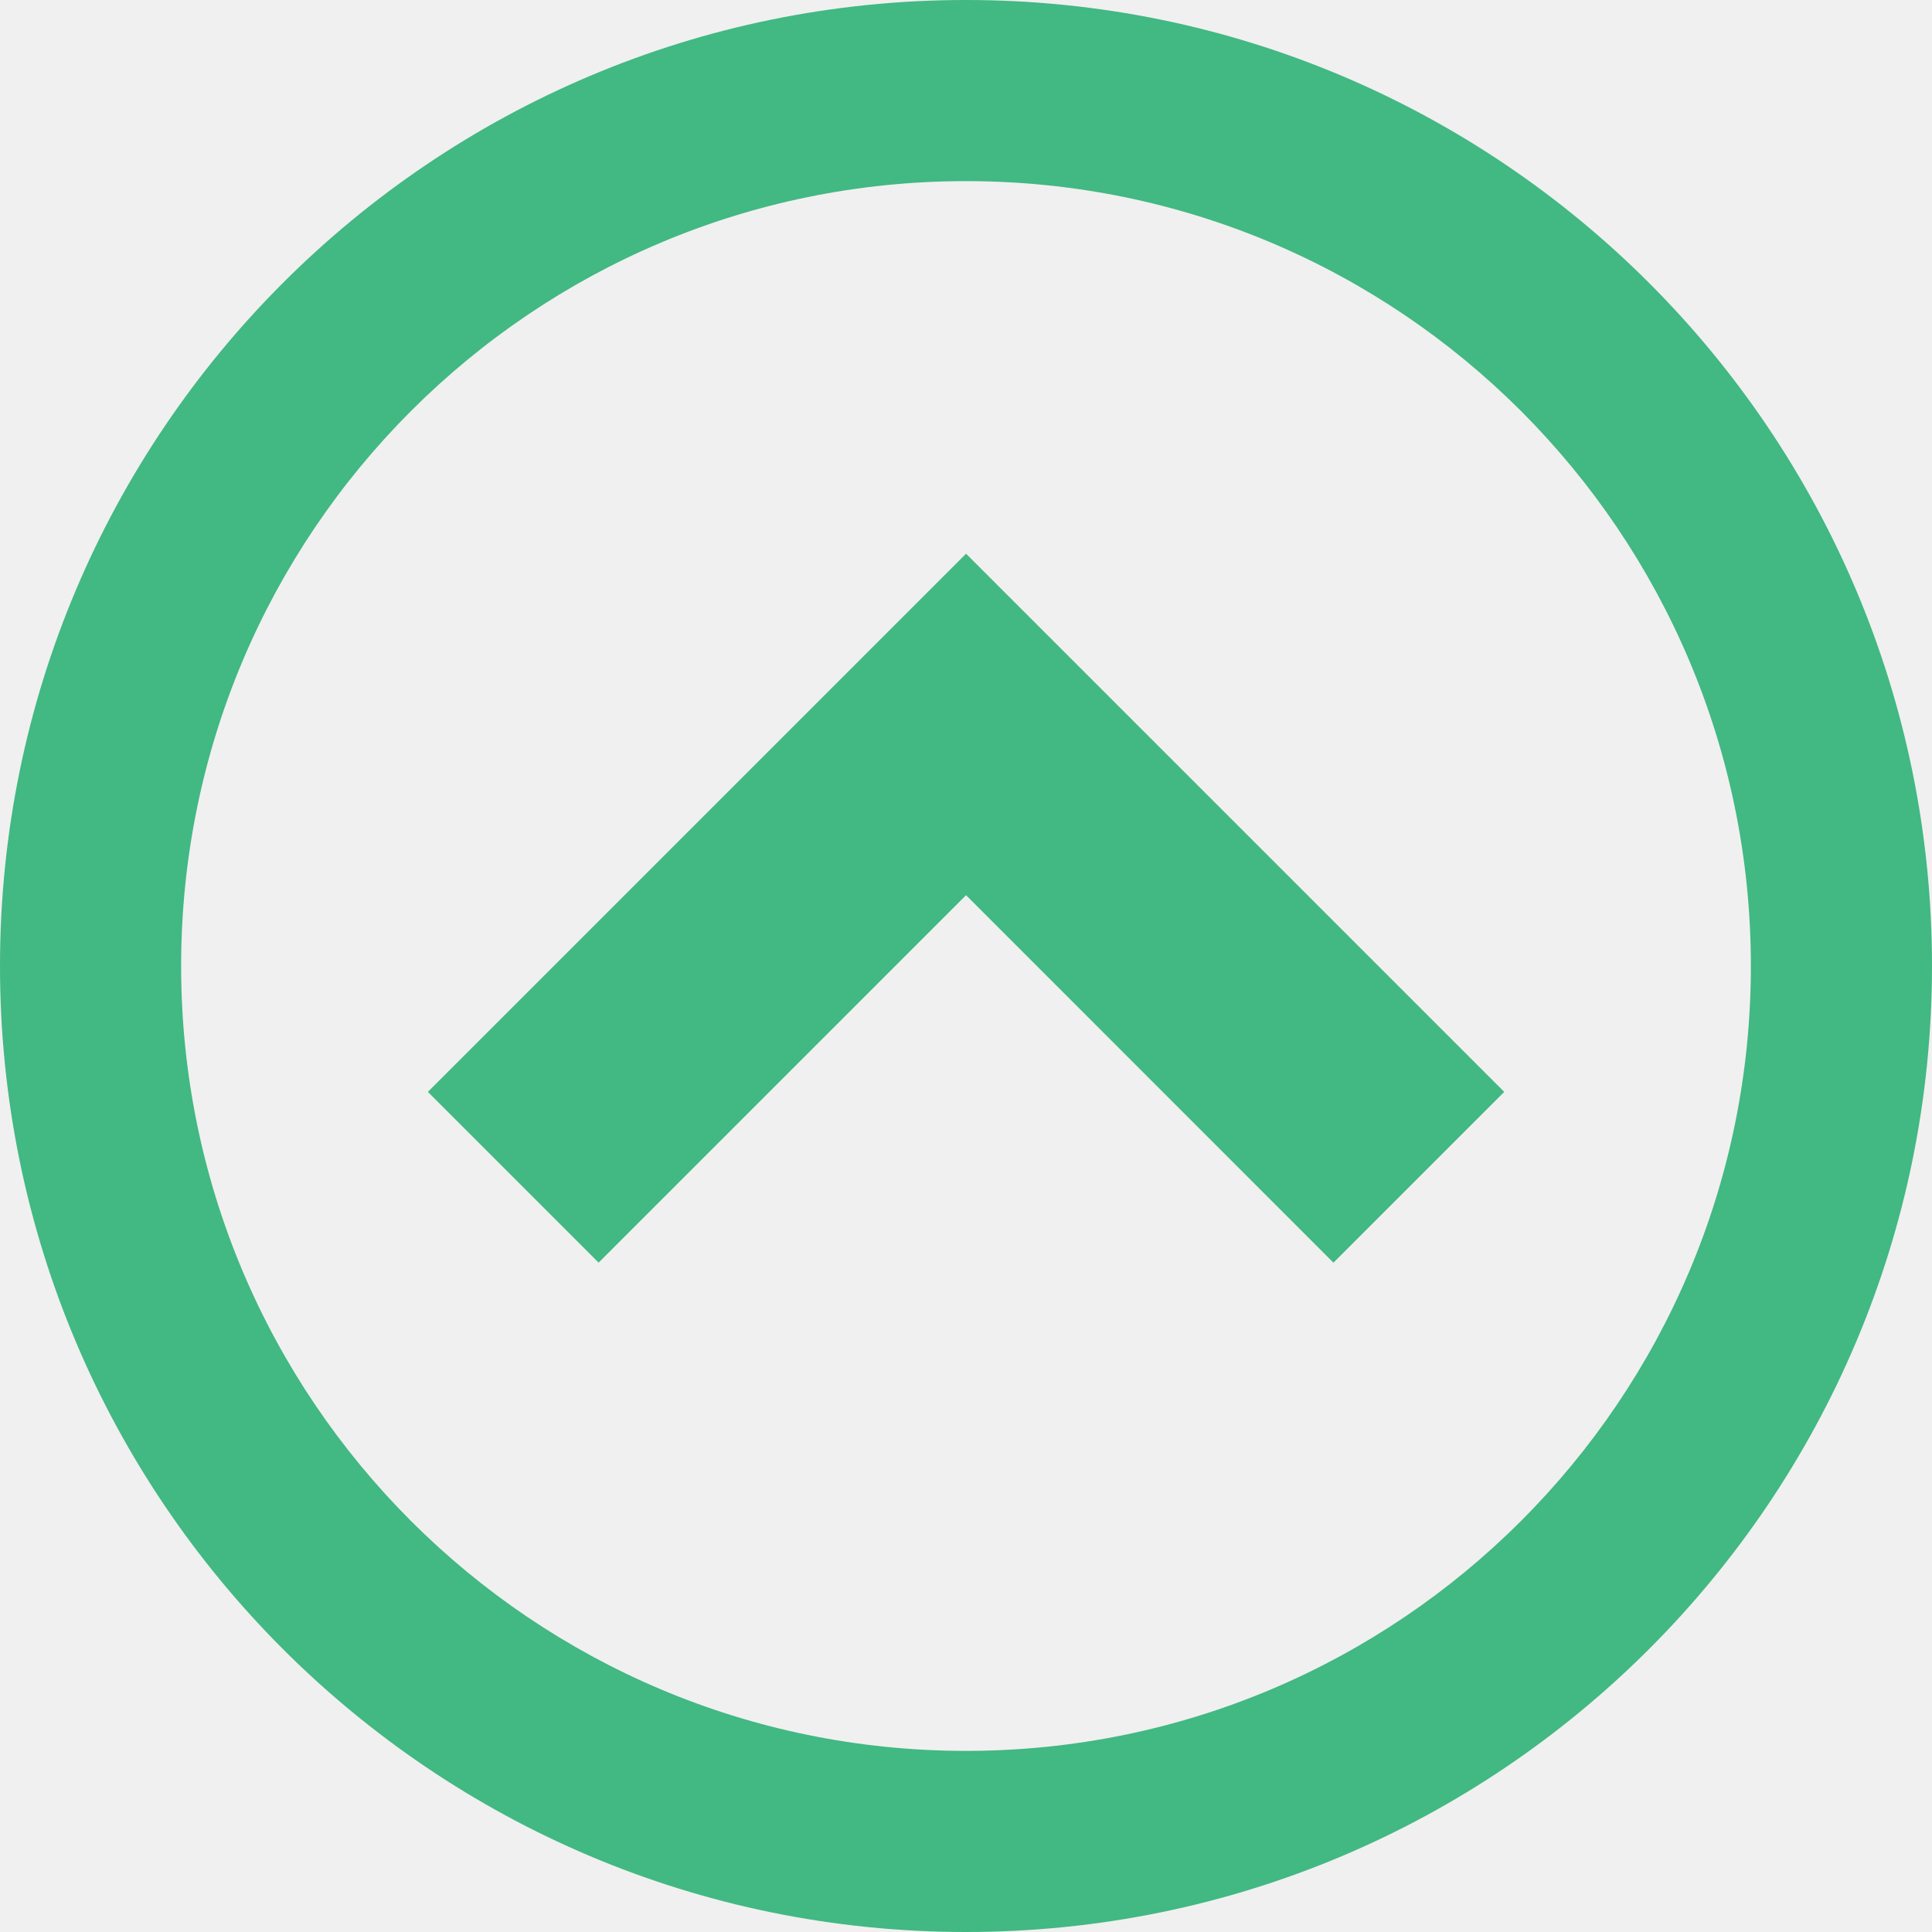
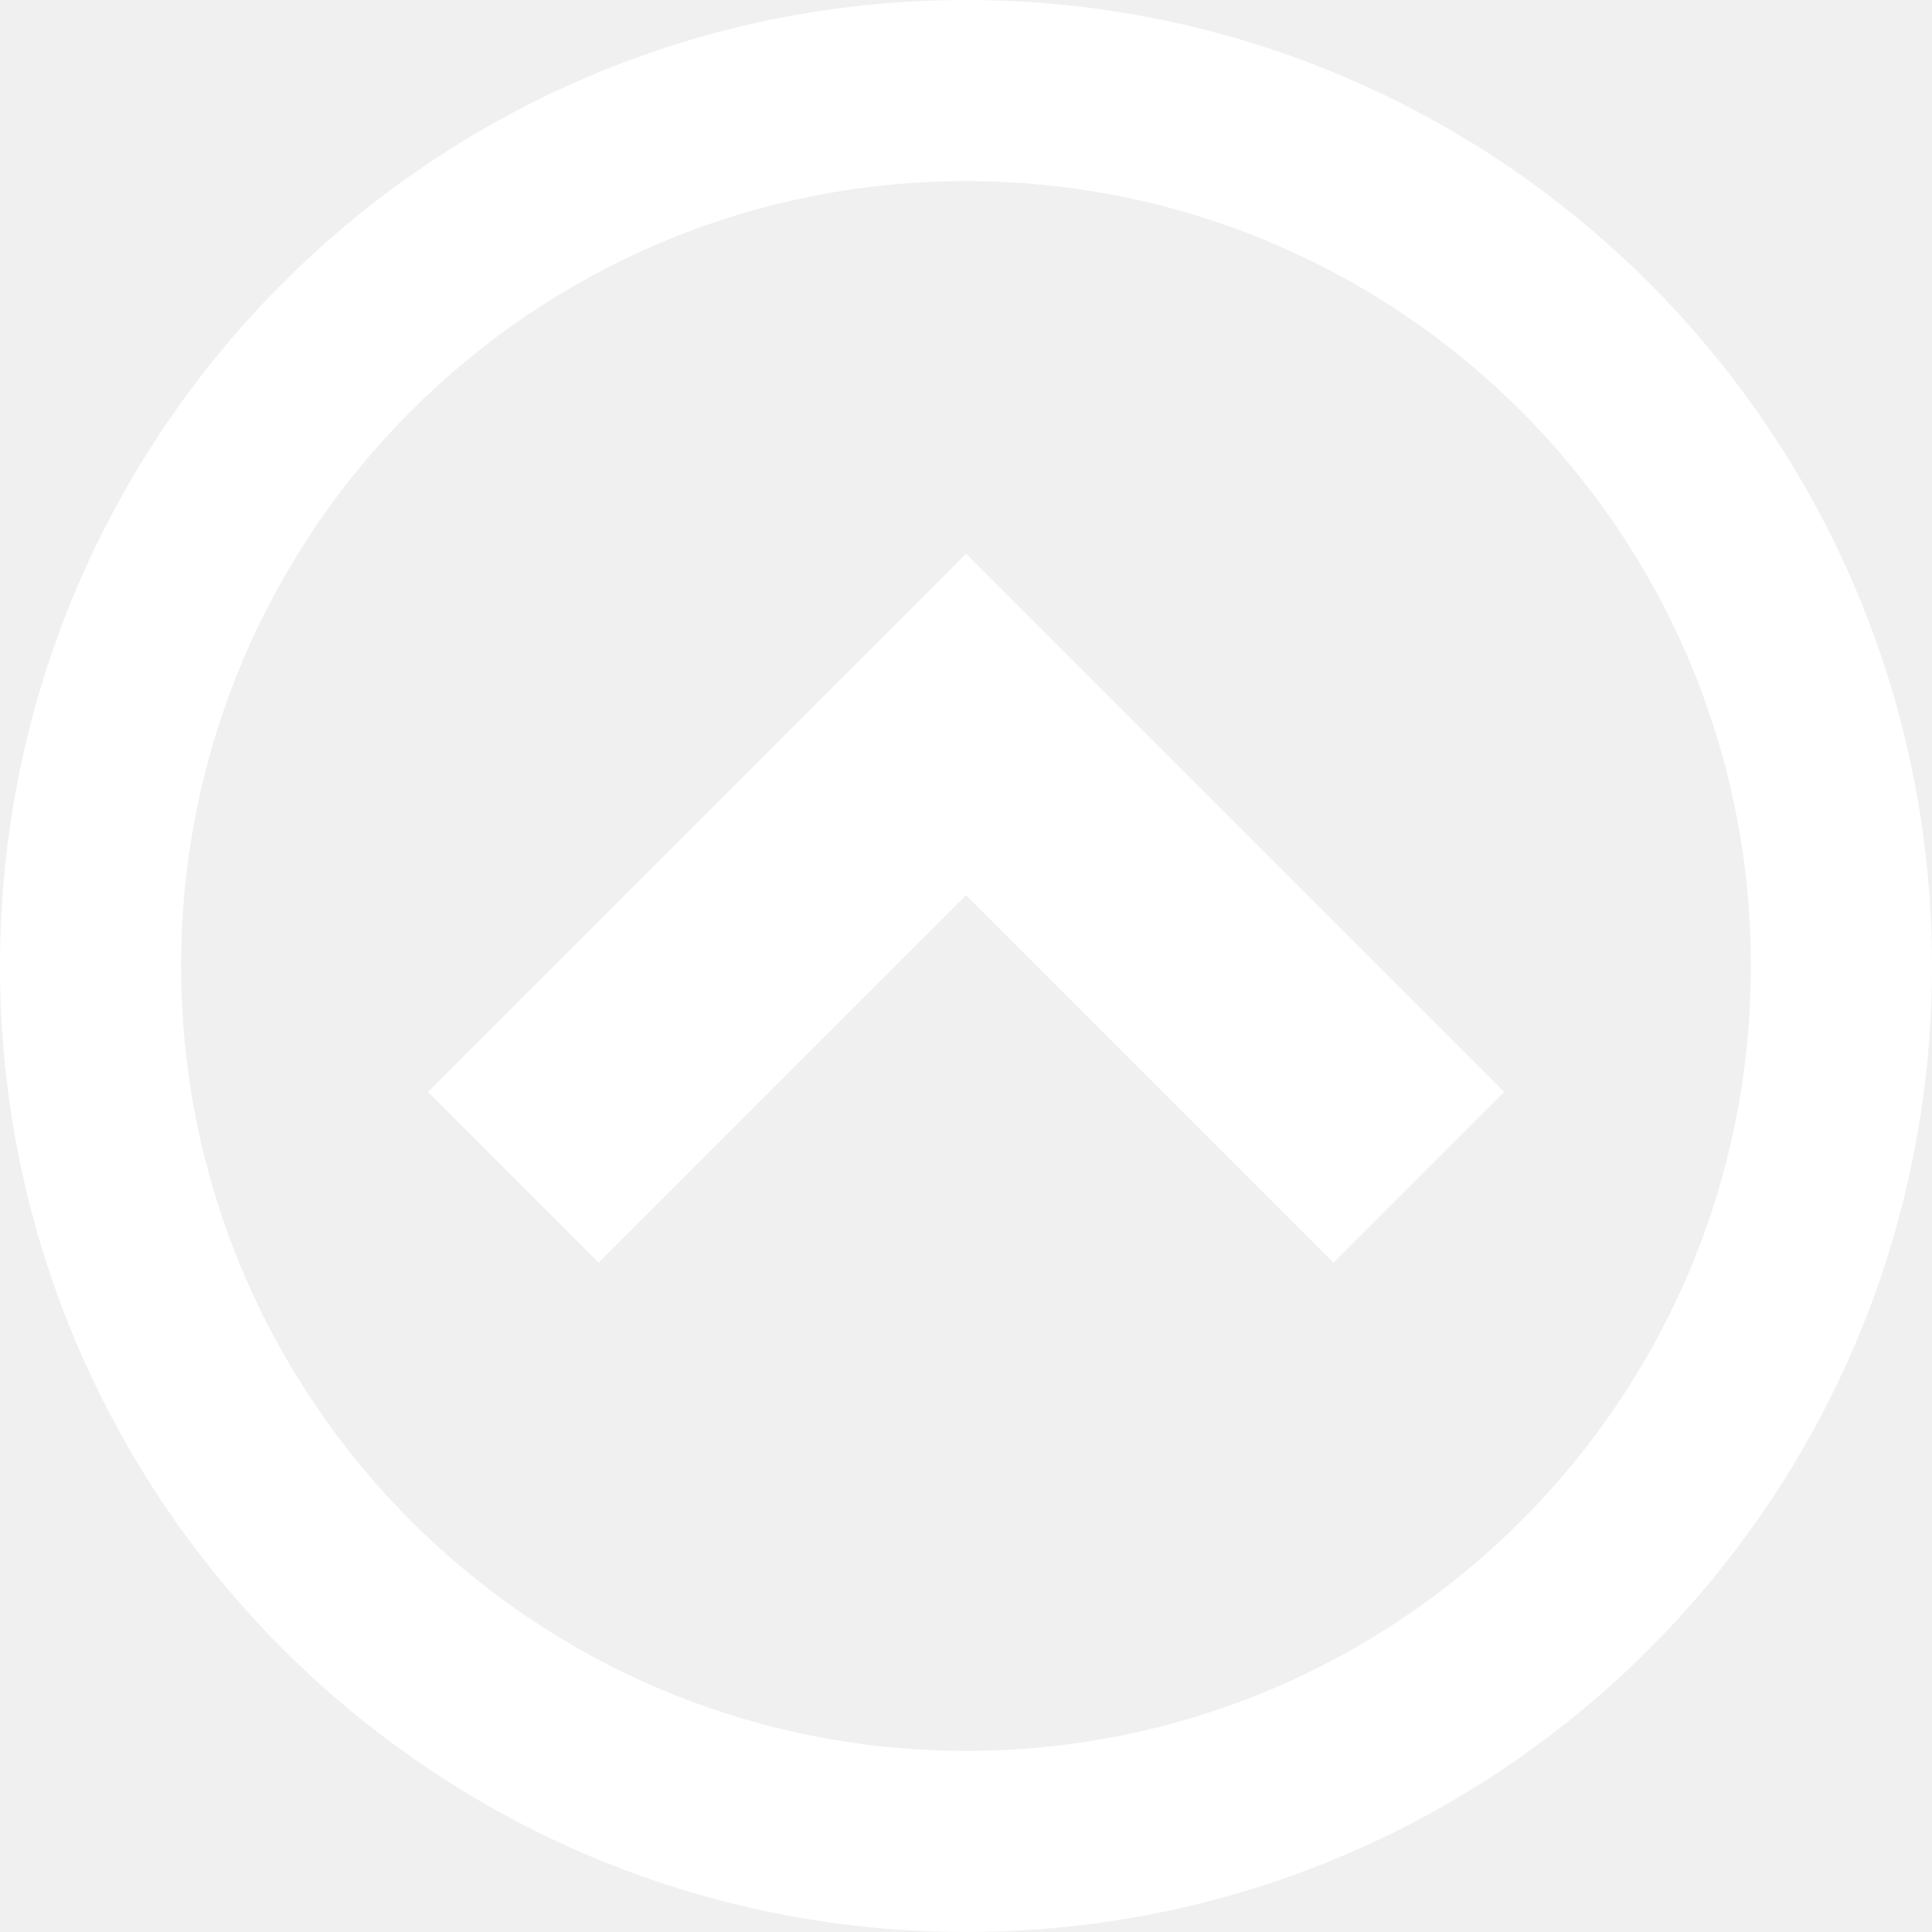
<svg xmlns="http://www.w3.org/2000/svg" version="1.1" width="32" height="32" viewBox="0 0 32 32">
-   <g fill="#42b883" fill-rule="evenodd">
+   <g fill="#ffffff" fill-rule="evenodd">
    <path d="M0 16c0 8.837 7.163 16 16 16s16-7.163 16-16-7.163-16-16-16-16 7.163-16 16zM29 16c0 7.18-5.82 13-13 13s-13-5.82-13-13 5.82-13 13-13 13 5.82 13 13z" />
    <path d="M22.086 20.914l2.829-2.829-8.914-8.914-8.914 8.914 2.828 2.828 6.086-6.086z" />
  </g>
</svg>
